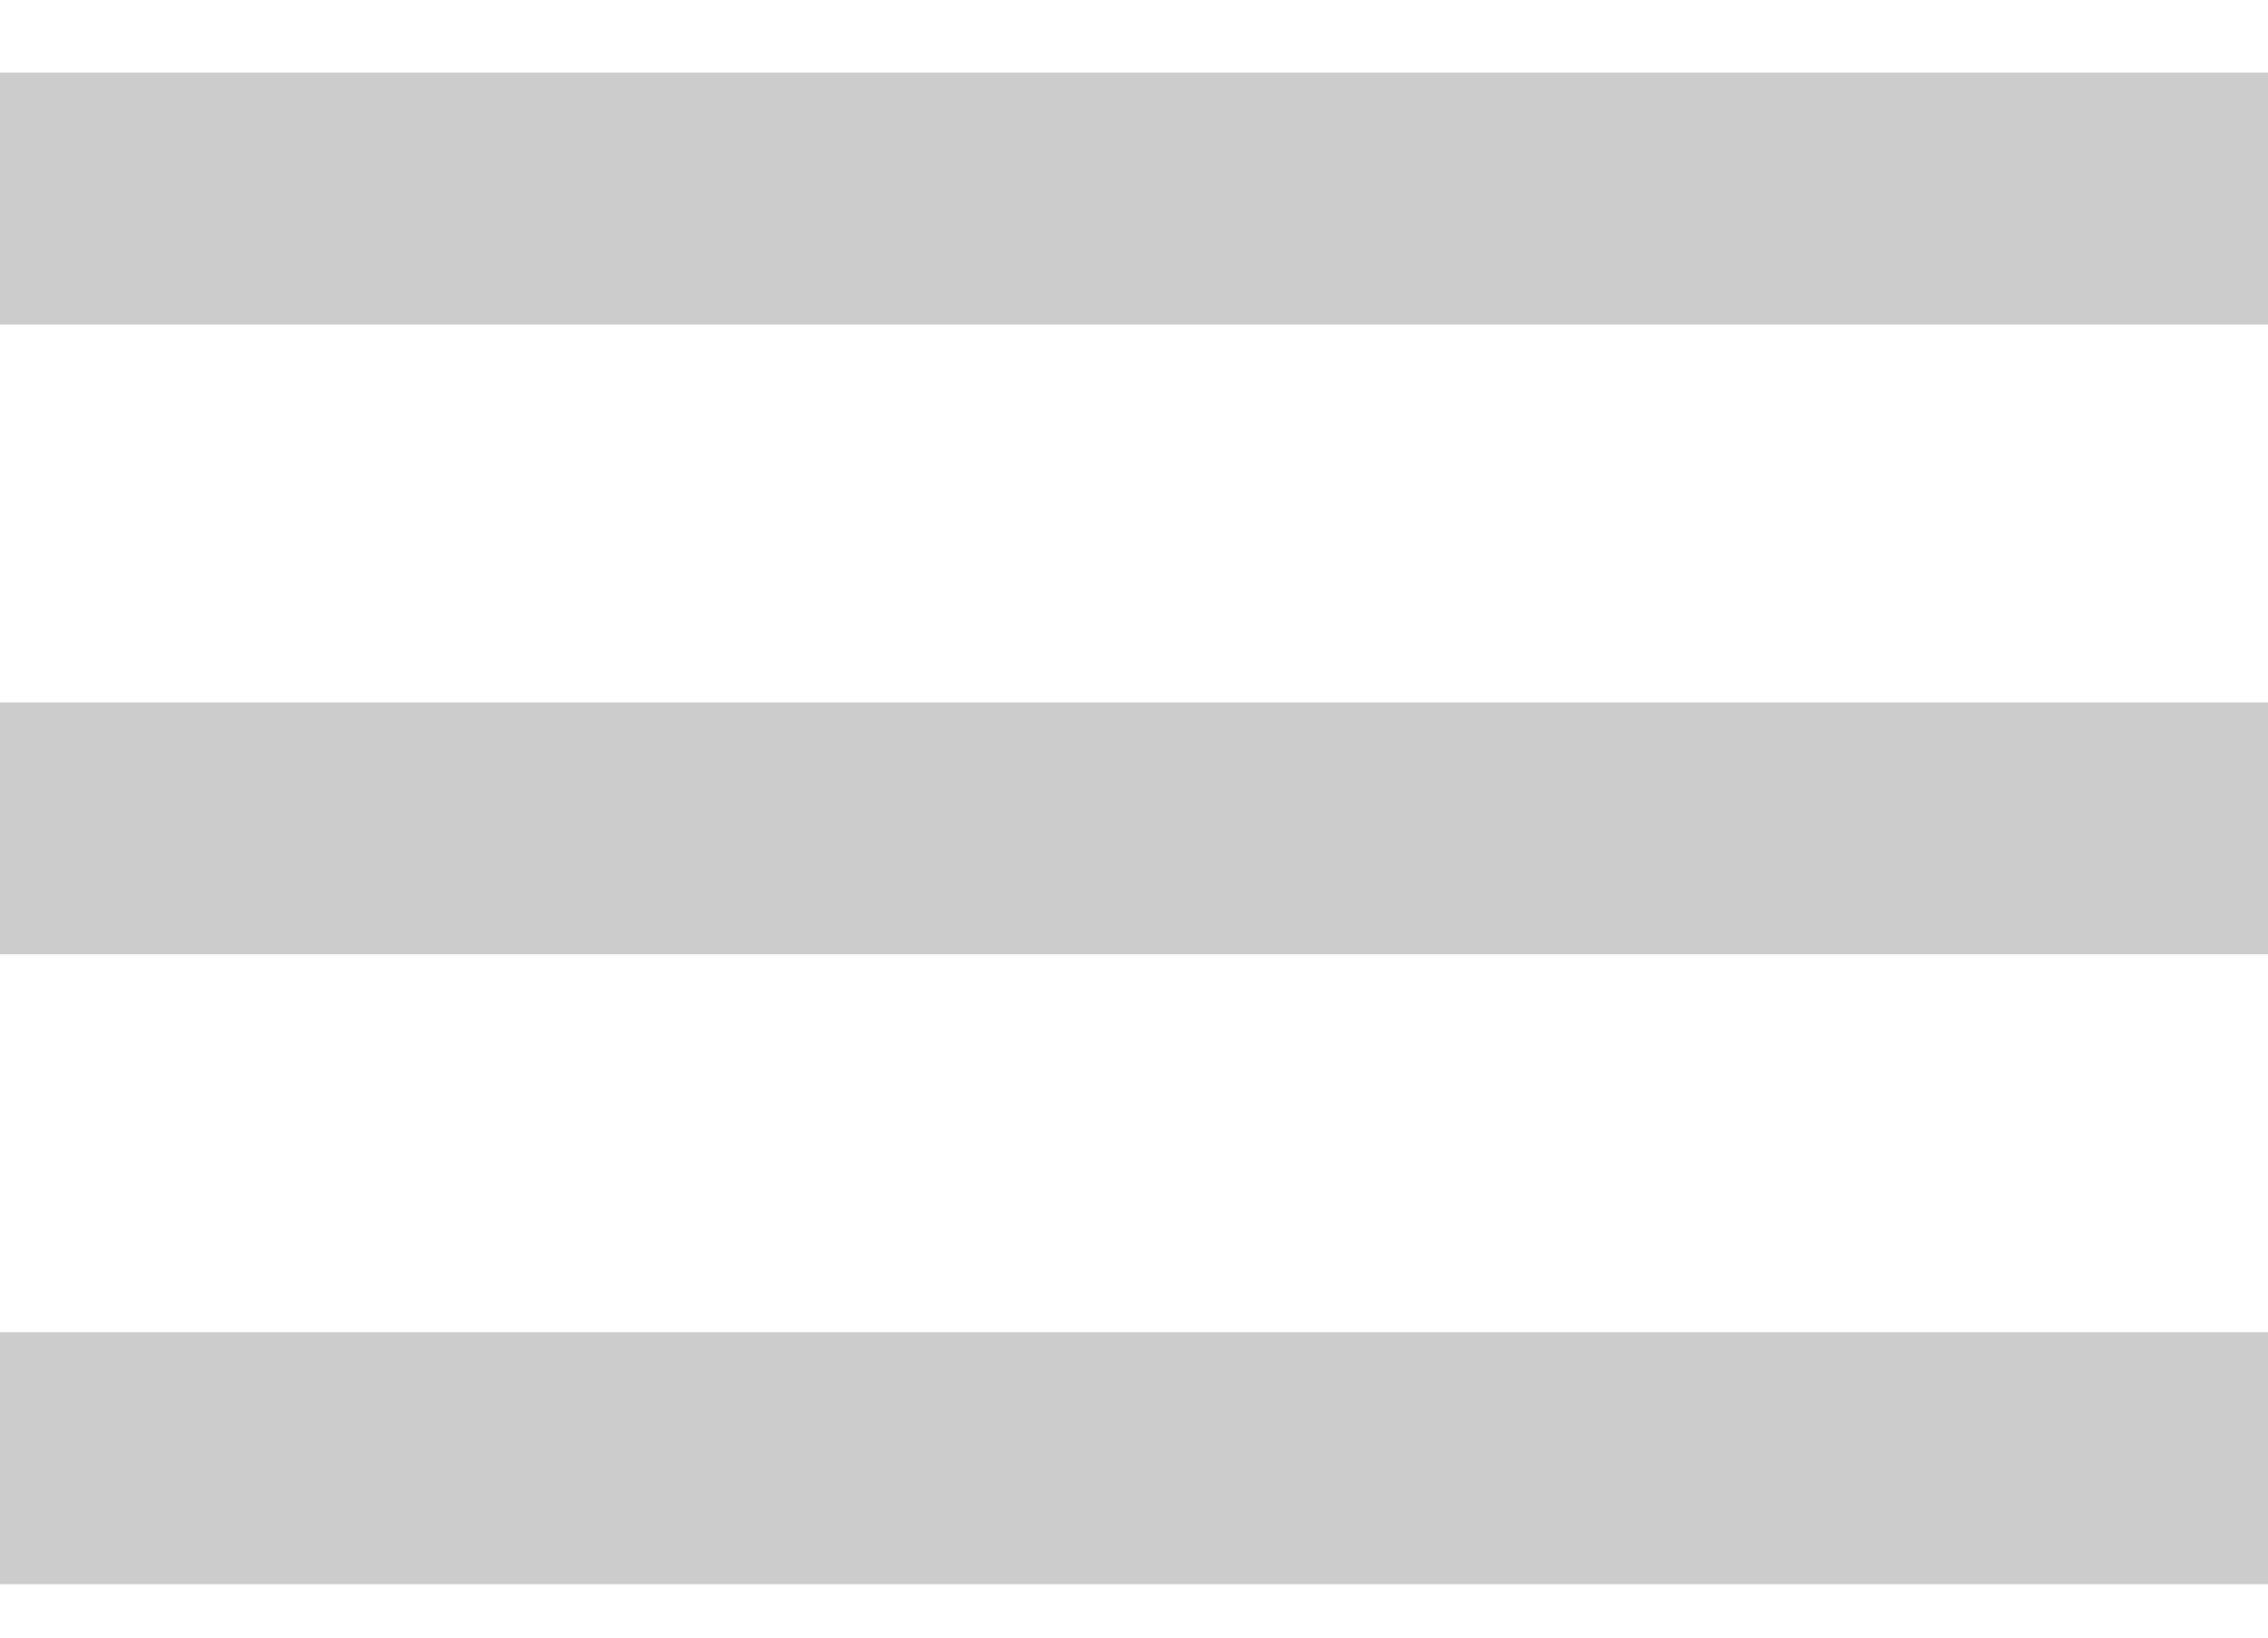
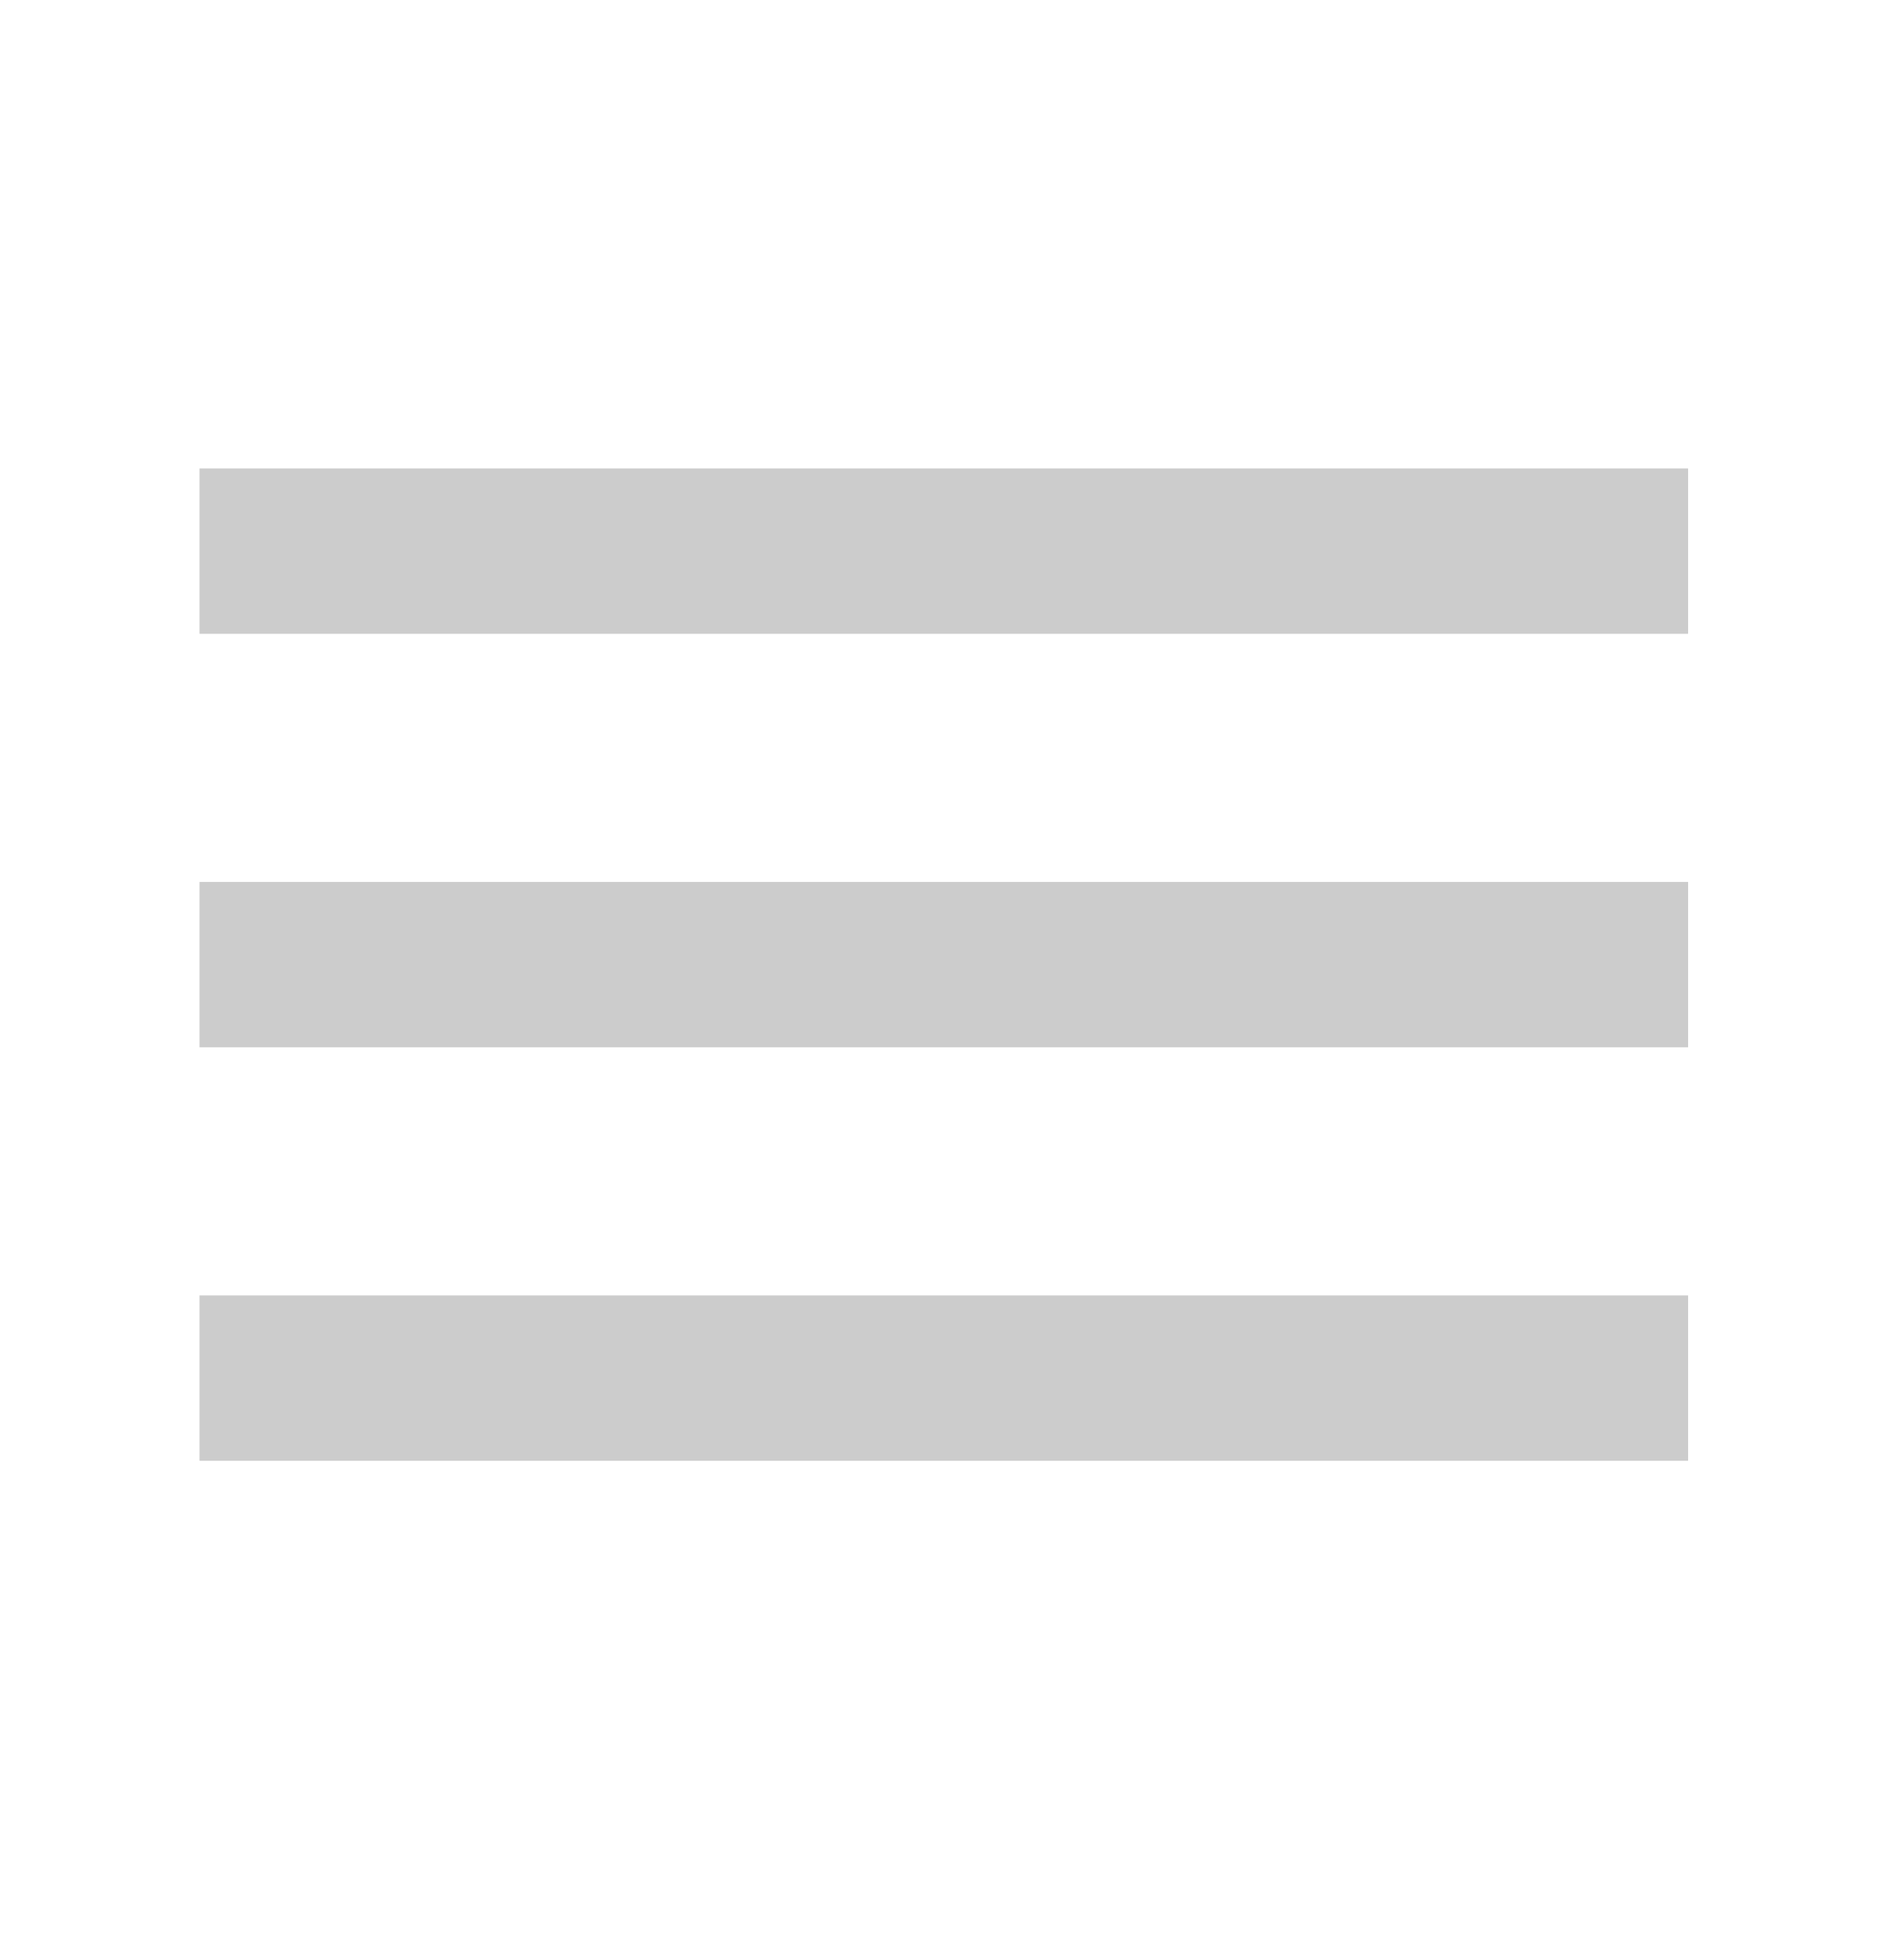
- <svg xmlns="http://www.w3.org/2000/svg" width="18" height="13" viewBox="0 0 18 13" fill="none">
-   <path d="M18 12.576H0V10.576H18V12.576ZM18 7.576H0V5.576H18V7.576ZM18 2.576H0V0.576H18V2.576Z" fill="#CCCCCC" />
+ <svg xmlns="http://www.w3.org/2000/svg" width="26" height="27" viewBox="0 0 26 27" fill="none">
+   <path d="M23.253 20.123H2.748V17.845H23.253V20.123ZM23.253 14.427H2.748V12.149H23.253V14.427ZM23.253 8.731H2.748V6.453H23.253V8.731Z" fill="#CCCCCC" />
</svg>
